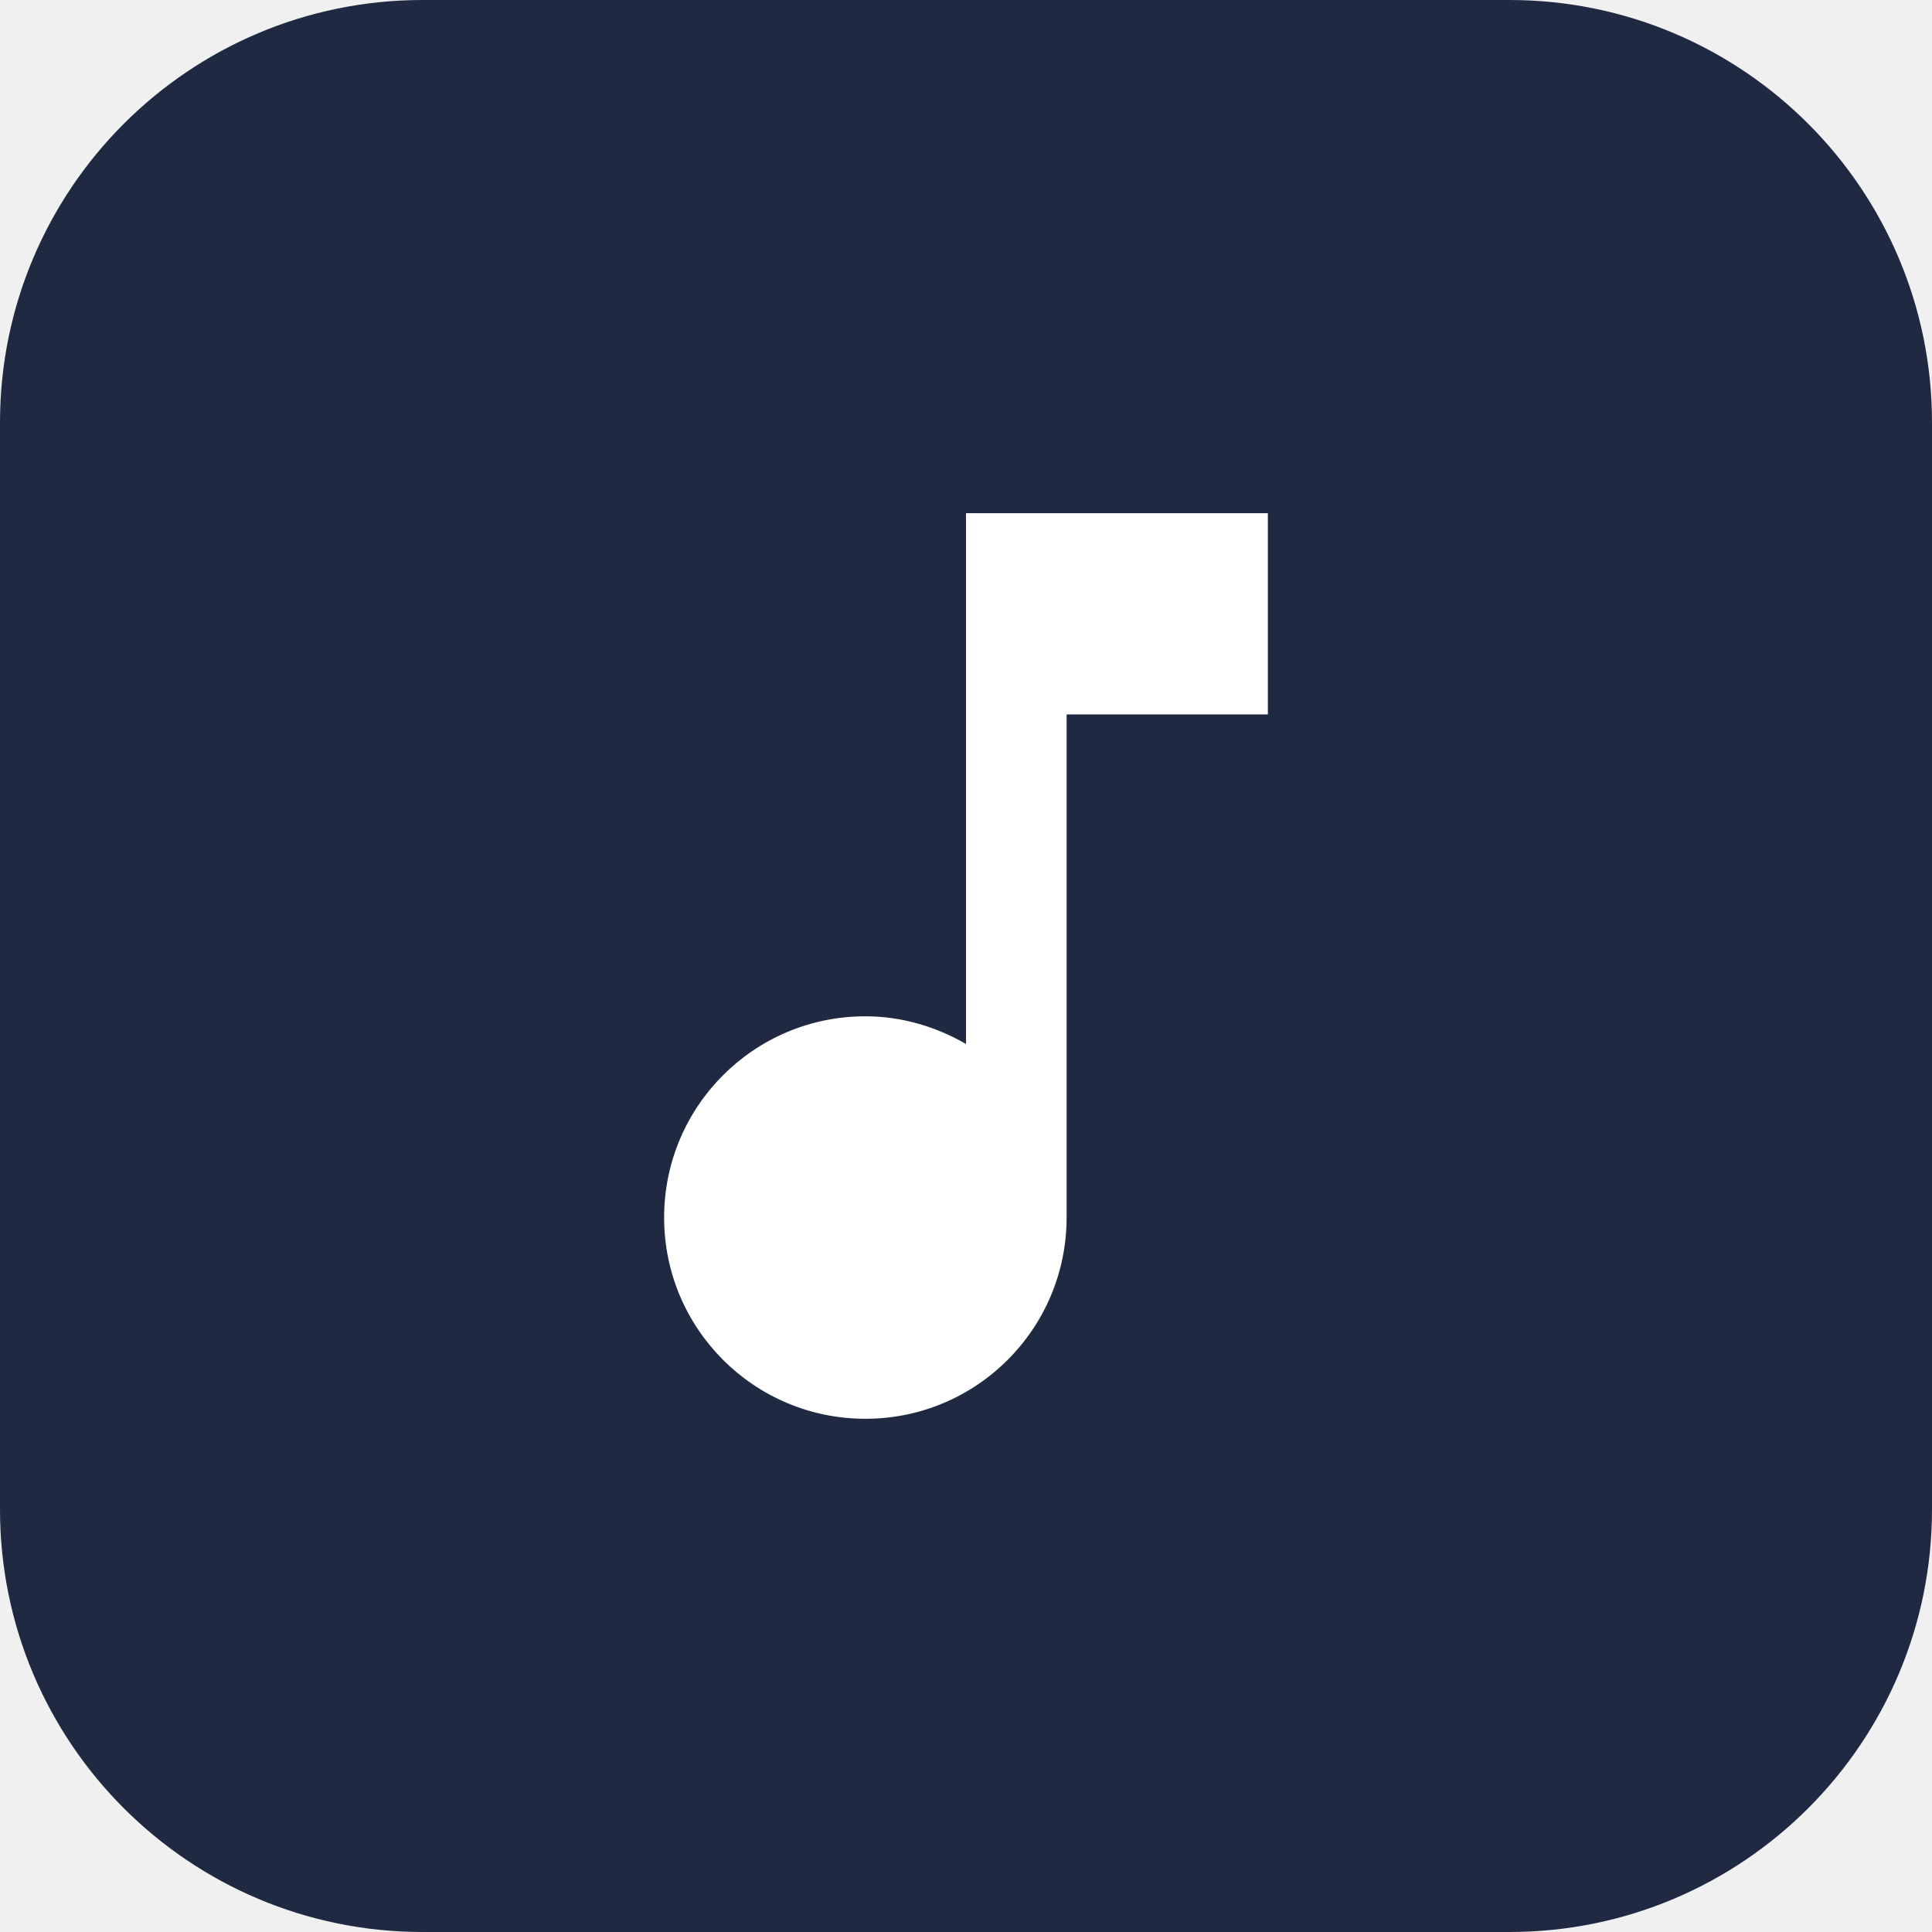
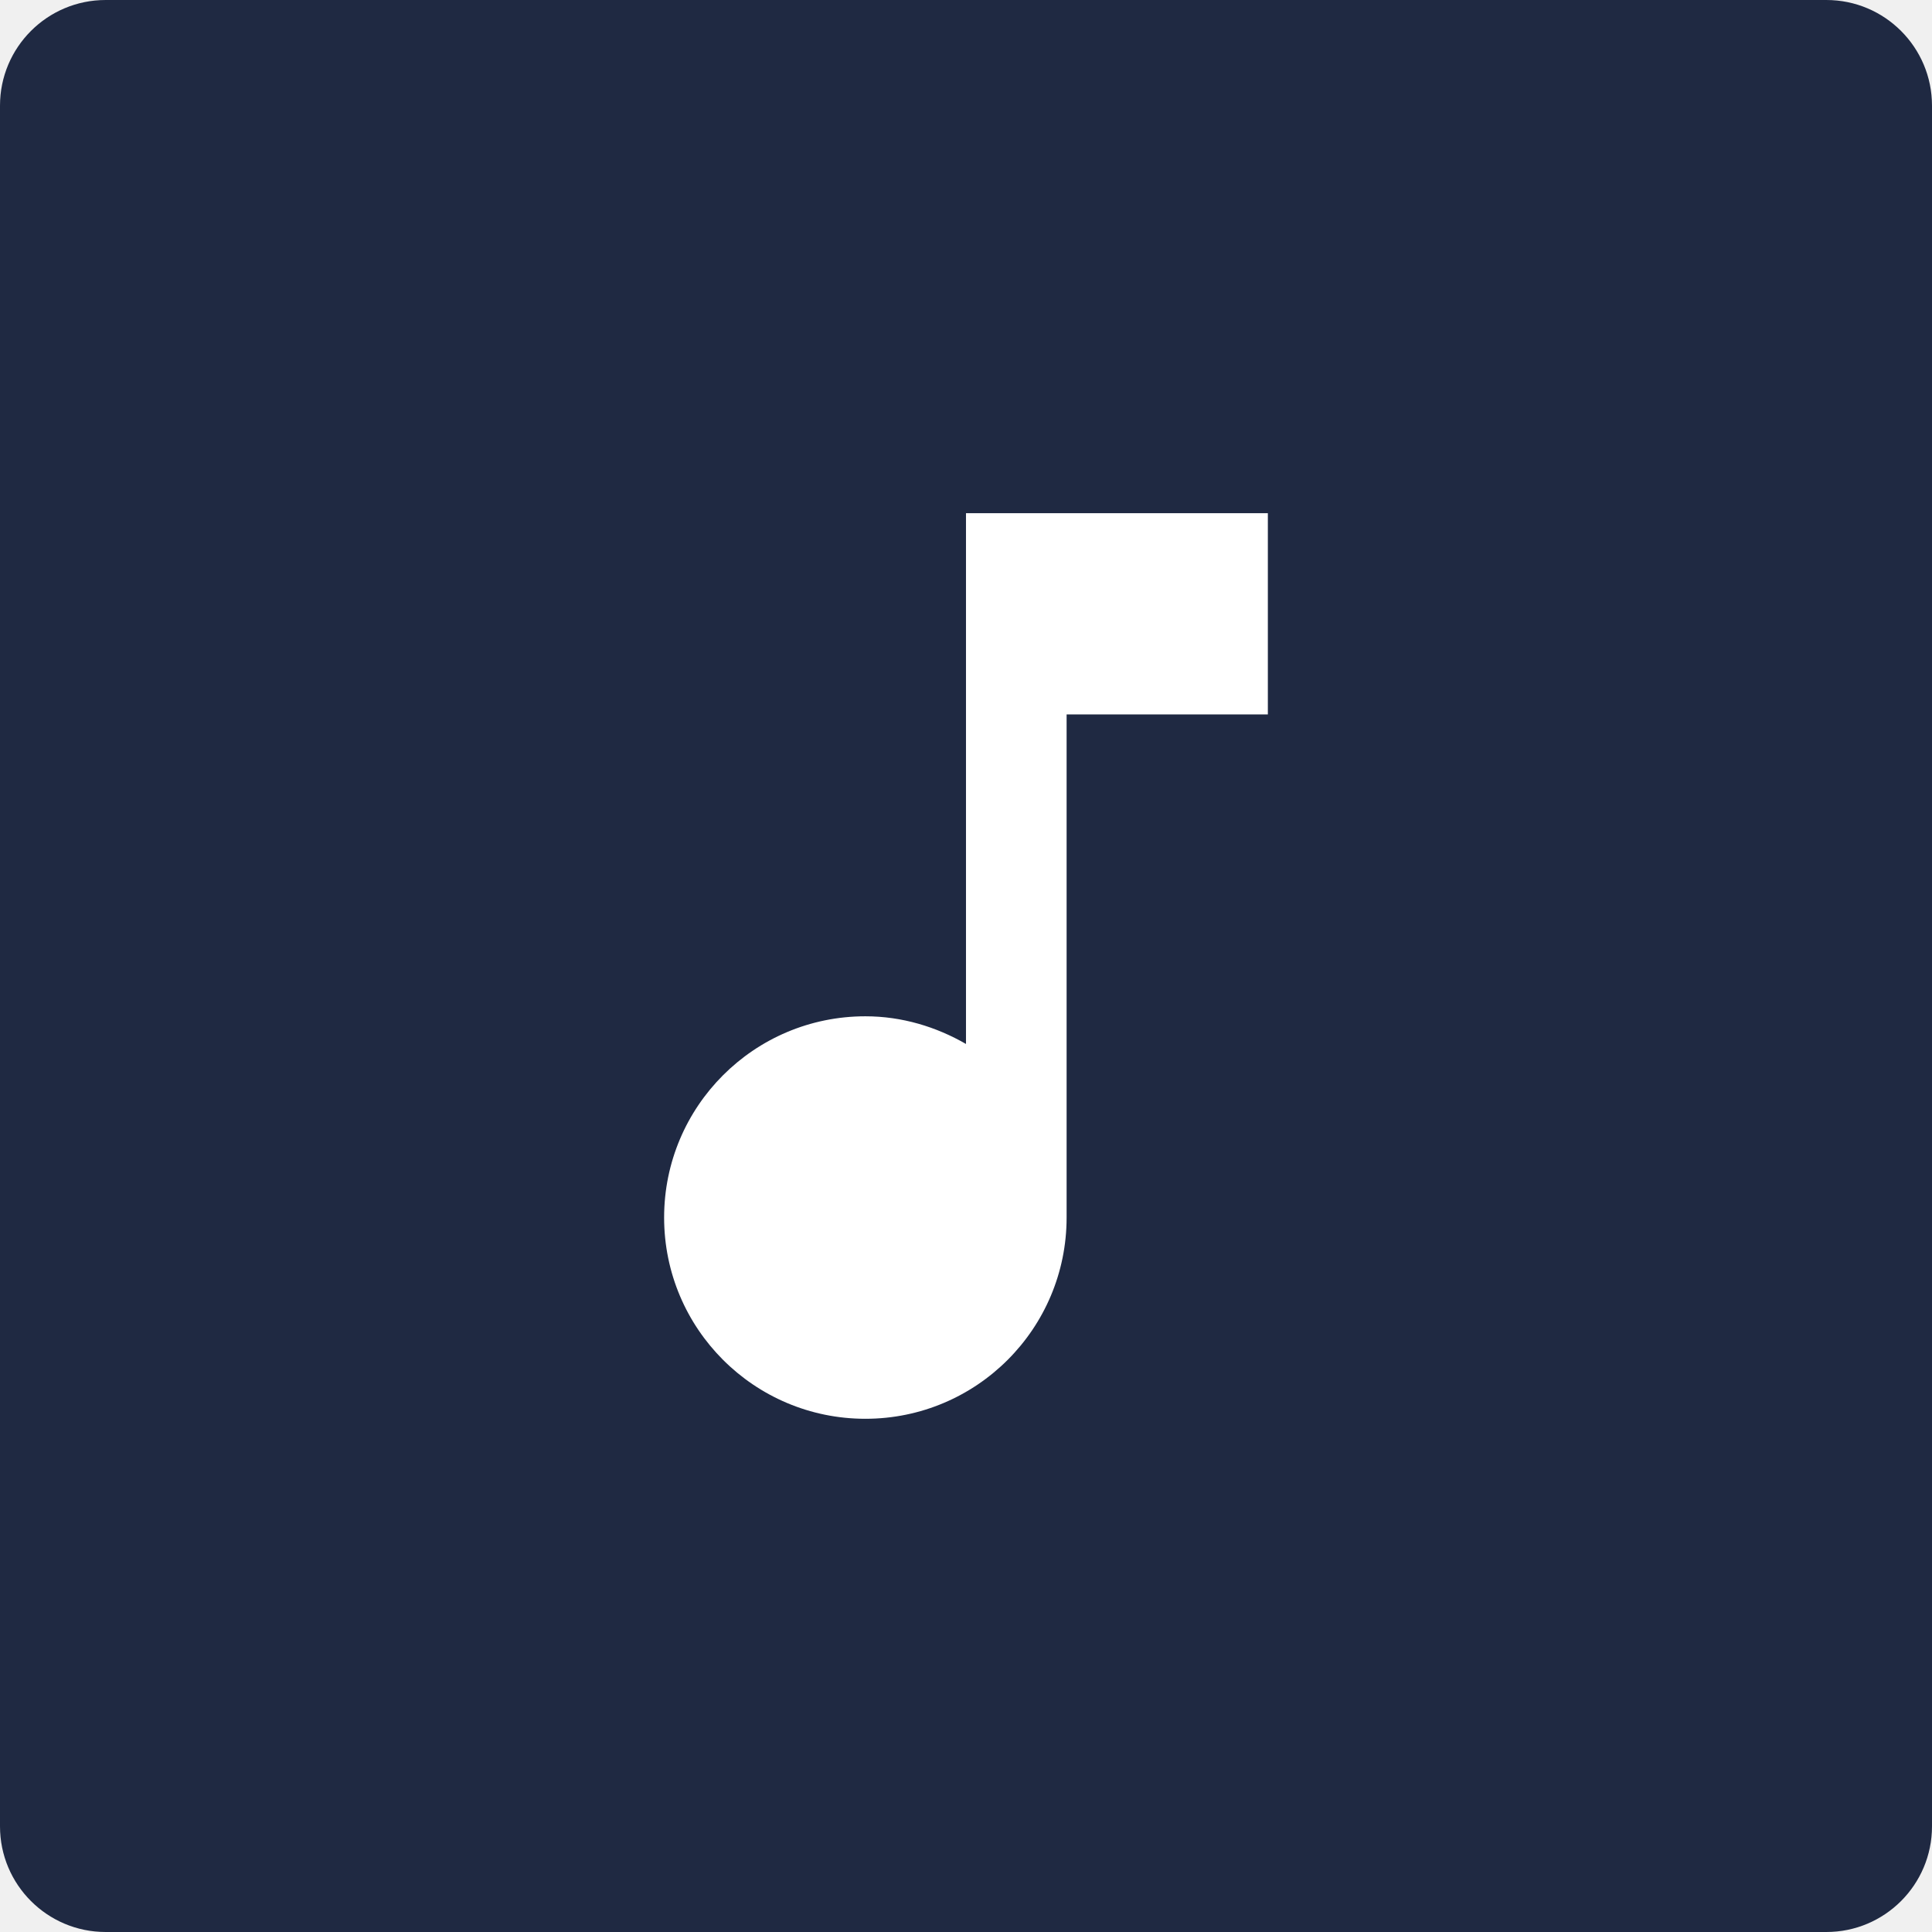
<svg xmlns="http://www.w3.org/2000/svg" width="256" height="256" viewBox="0 0 512 512">
-   <rect width="512" height="512" rx="112" fill="#1f2942" />
+   <rect width="512" height="512" rx="28" fill="#1f2942" />
  <path transform="translate(96 96) scale(13.333)" d="M12 3V13.55C11.41 13.21 10.73 13 10 13C7.79 13 6 14.79 6 17S7.79 21 10 21 14 19.21 14 17V7H18V3H12Z" fill="#fff" />
</svg>
